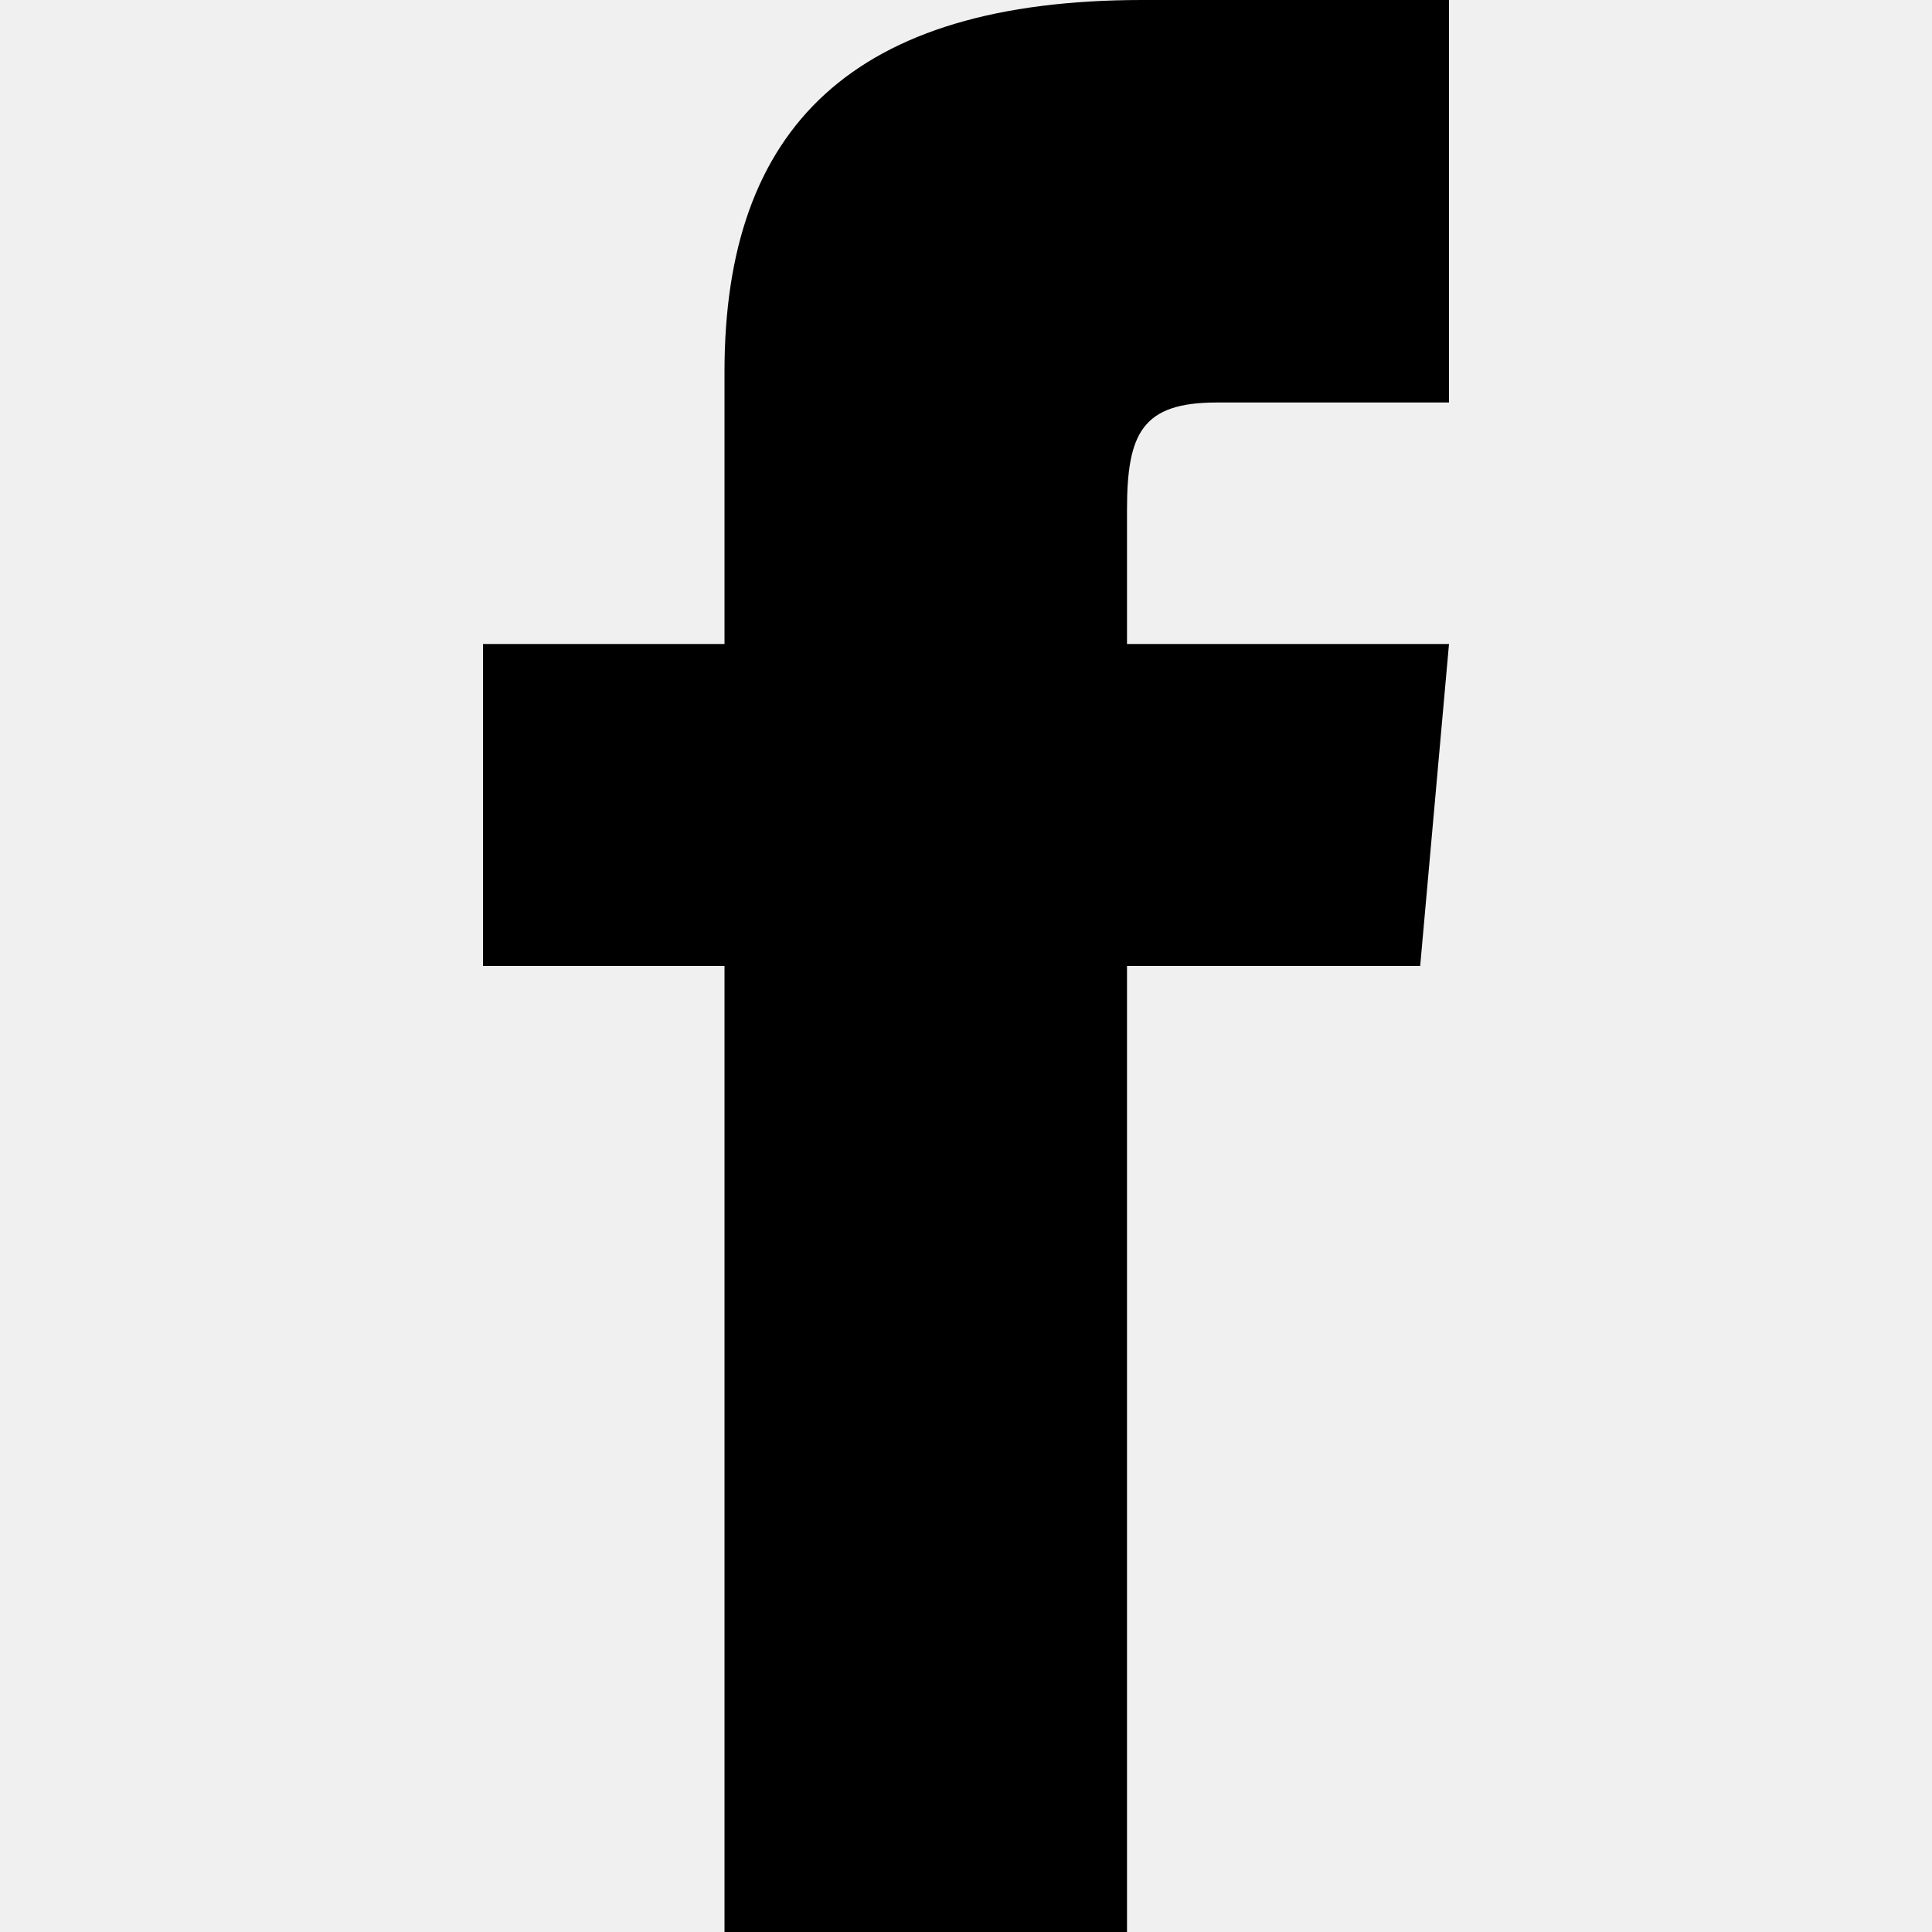
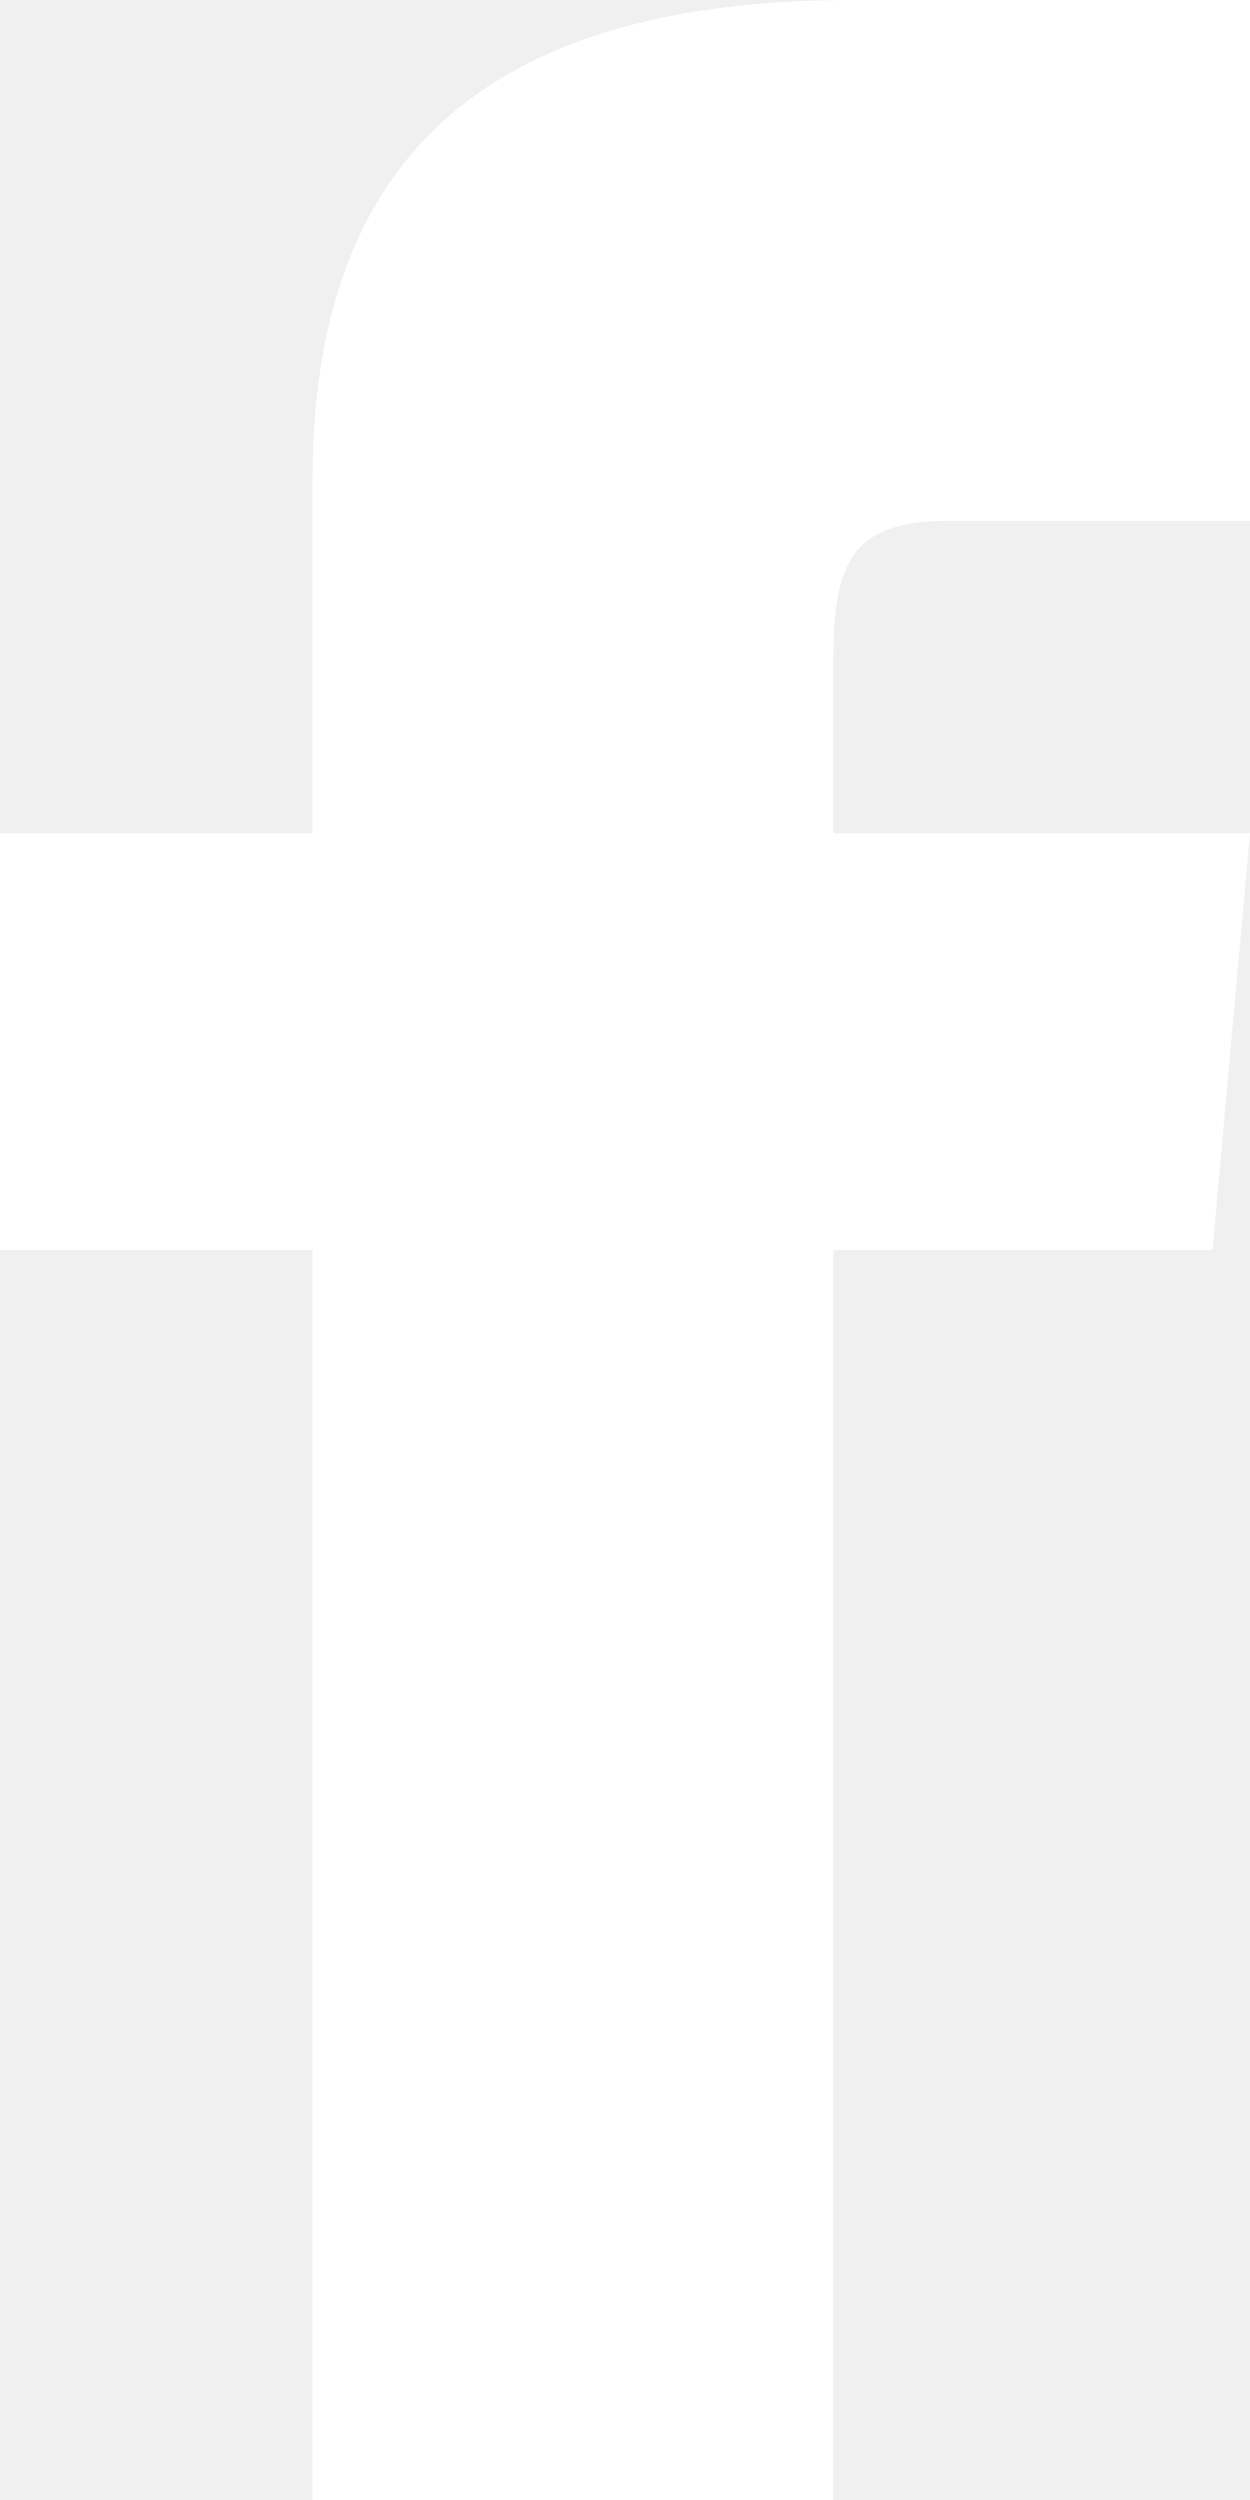
- <svg xmlns="http://www.w3.org/2000/svg" width="24" height="24" viewBox="0 0 24 24" className="fill-current">
-   <path d="M9 8h-3v4h3v12h5v-12h3.642l.358-4h-4v-1.667c0-.955.192-1.333 1.115-1.333h2.885v-5h-3.808c-3.596 0-5.192 1.583-5.192 4.615v3.385z" />
+ <svg xmlns="http://www.w3.org/2000/svg" id="Layer_1" viewBox="0 0 12 24">
+   <path d="M3,8H0v4h3v12h5v-12h3.64l.36-4h-4v-1.67c0-.95.19-1.33,1.11-1.33h2.89V0h-3.81C4.6,0,3,1.58,3,4.61v3.39Z" fill="#fff" stroke-width="0" />
</svg>
